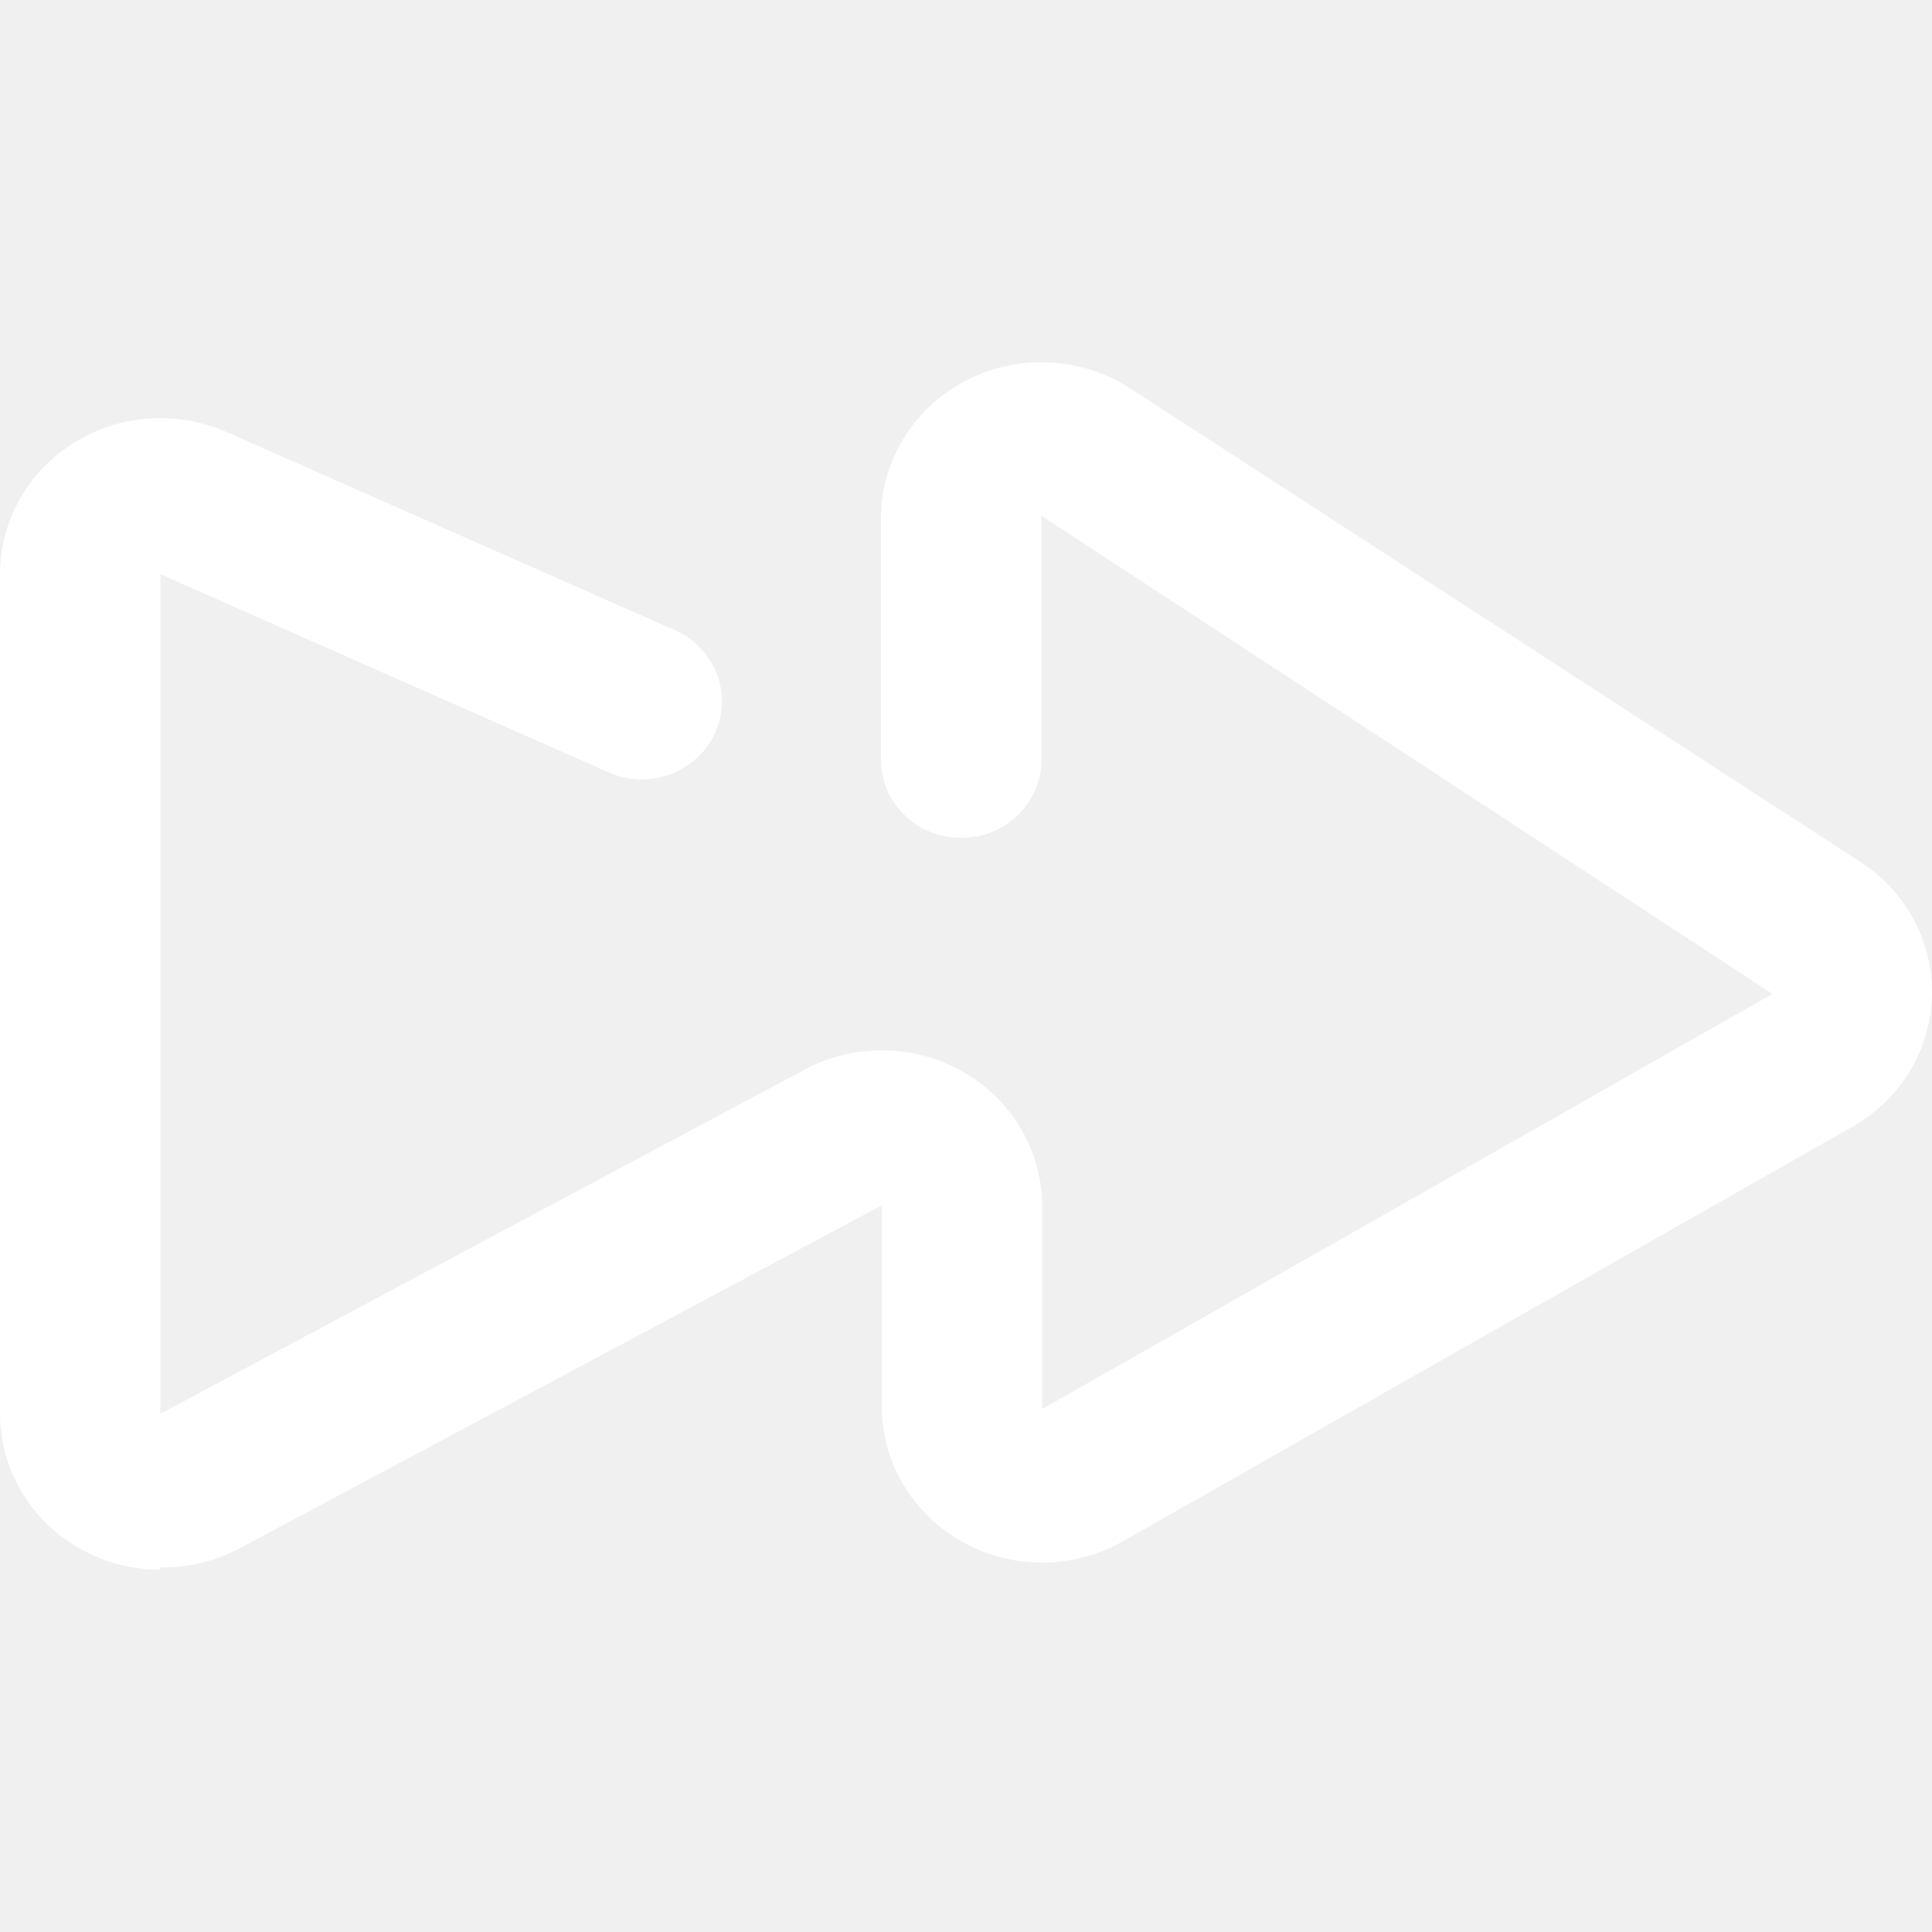
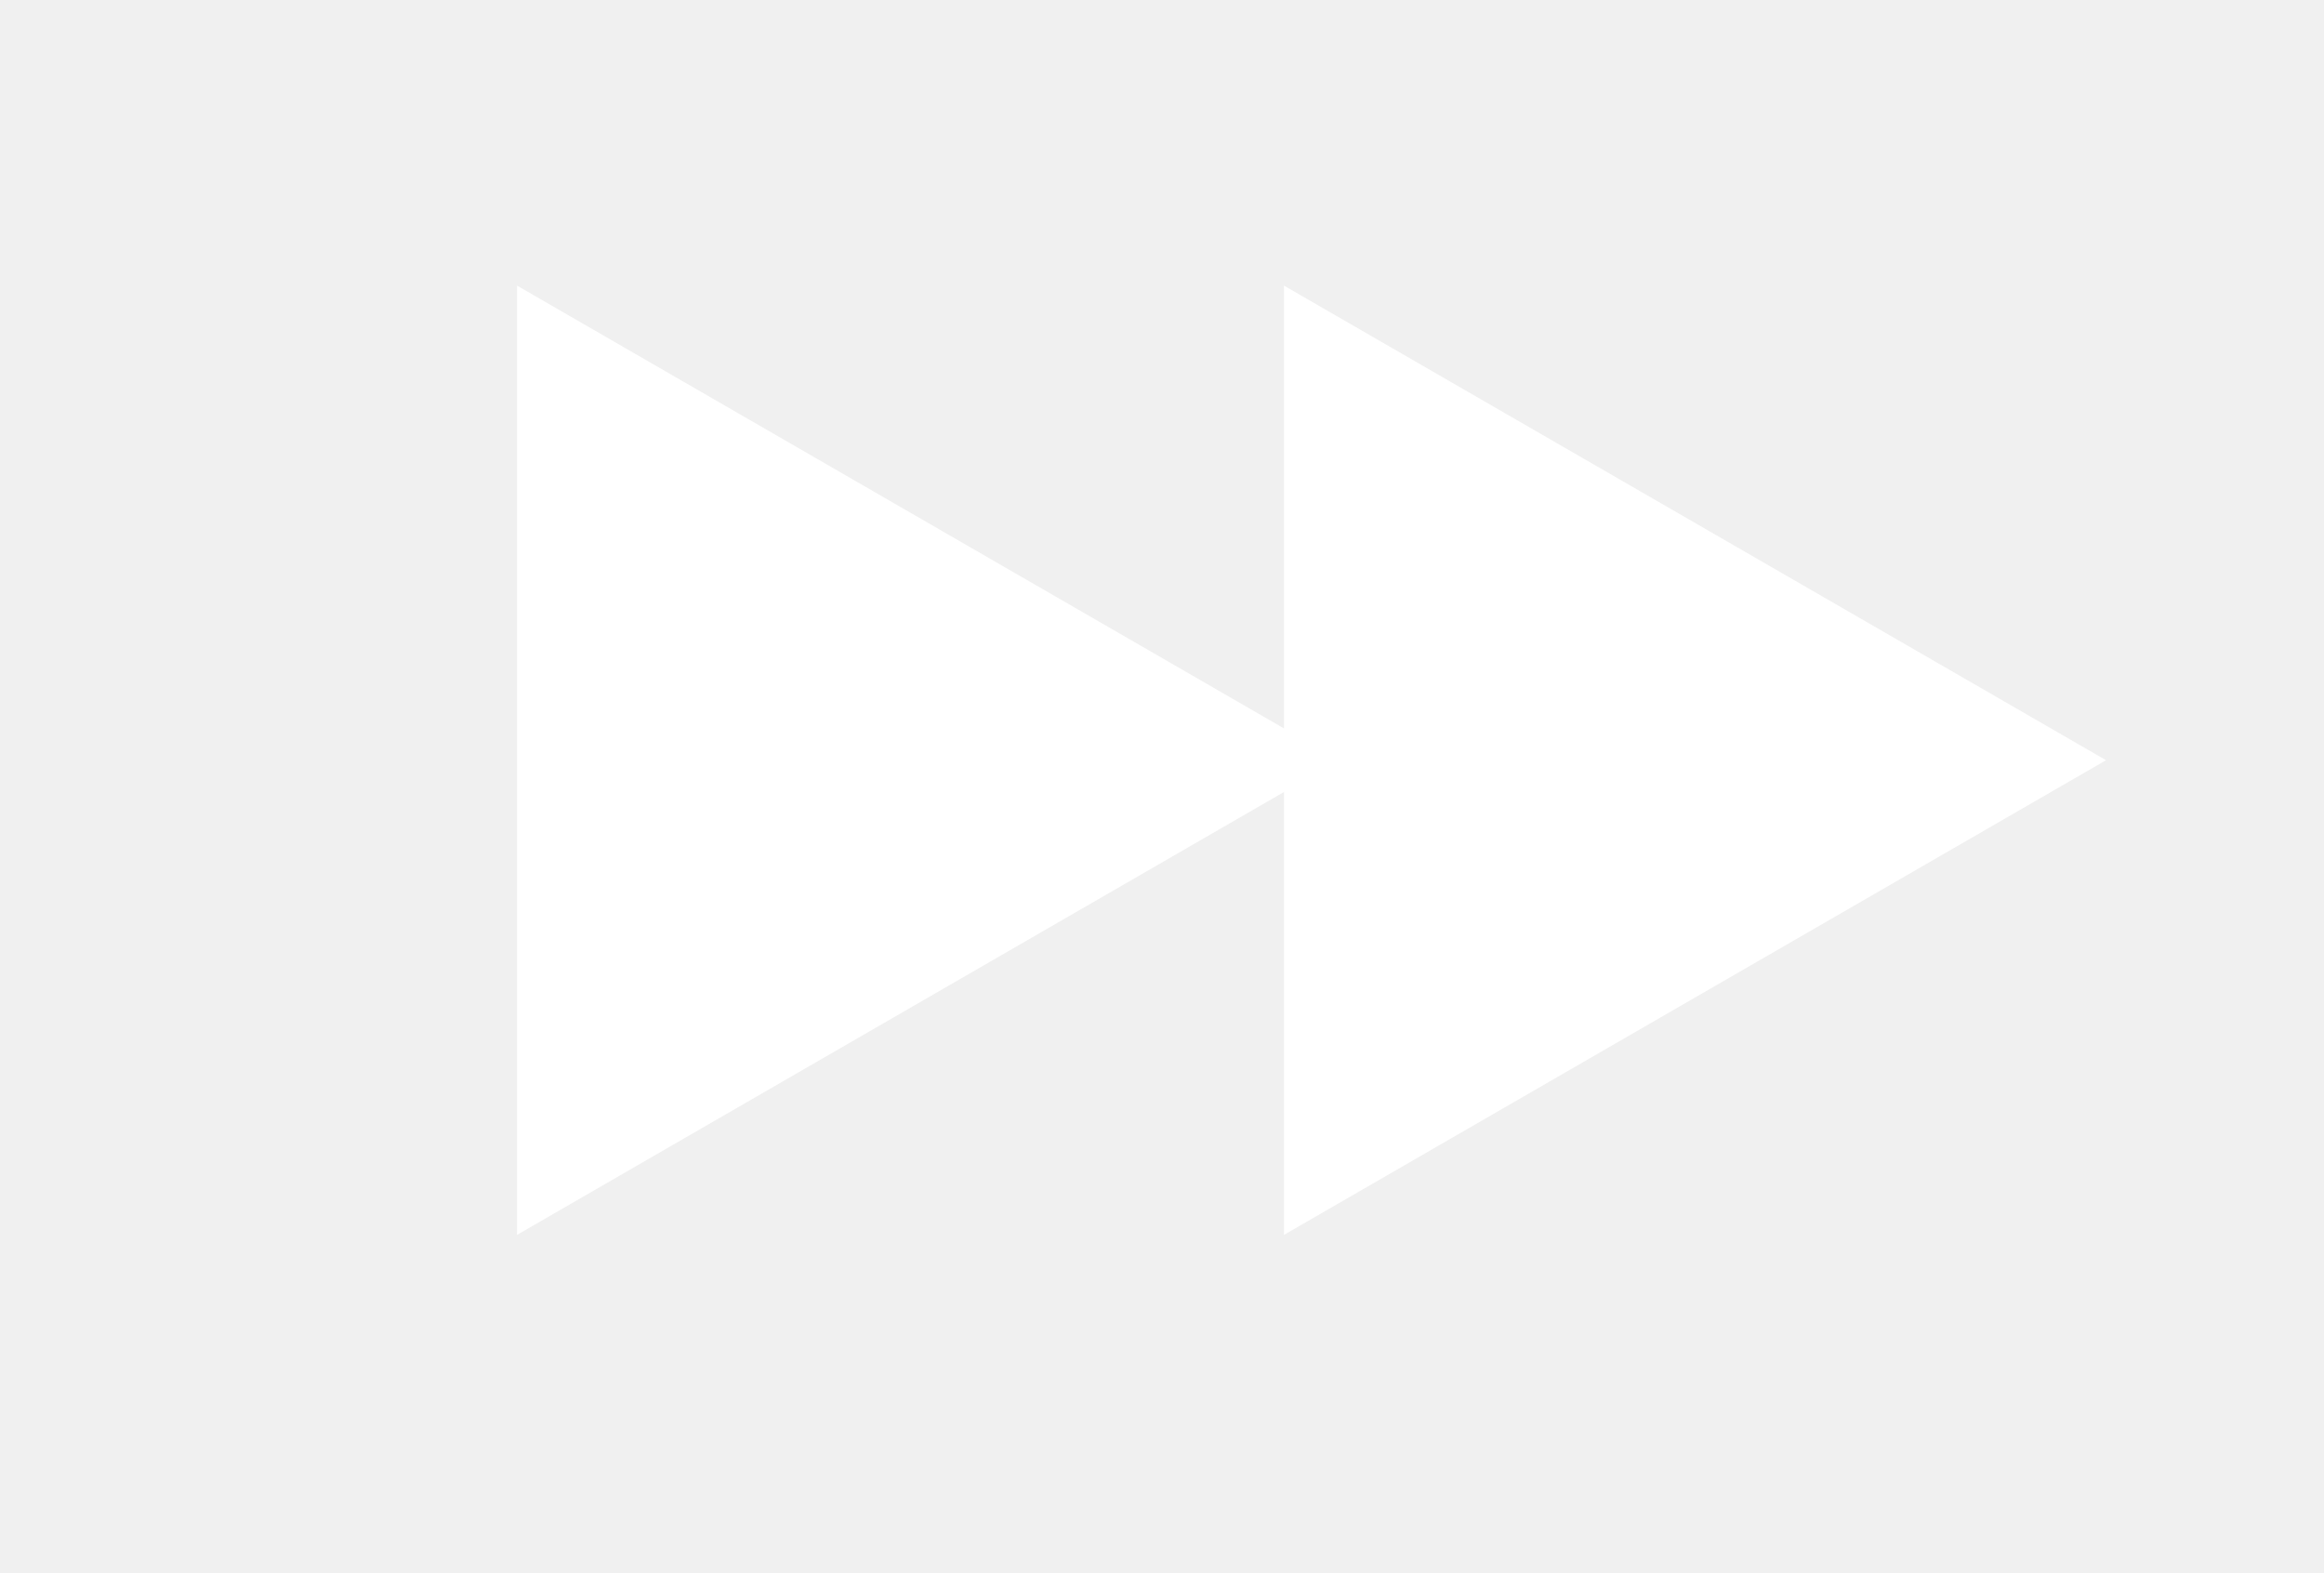
- <svg xmlns="http://www.w3.org/2000/svg" width="16" height="16" viewBox="0 0 16 10" fill="none">
-   <path fill-rule="evenodd" clip-rule="evenodd" d="M1.328 9.981C1.56 9.984 1.789 9.928 1.992 9.819L7.303 6.982L7.303 8.65C7.303 9.111 7.557 9.537 7.967 9.768C8.378 9.998 8.884 9.998 9.295 9.767L15.343 6.33C15.738 6.105 15.986 5.698 15.999 5.253C16.013 4.807 15.79 4.387 15.409 4.139L9.361 0.217C8.954 -0.047 8.431 -0.072 7.999 0.152C7.567 0.376 7.297 0.814 7.296 1.29V3.293C7.296 3.65 7.593 3.939 7.96 3.939C8.327 3.939 8.624 3.65 8.624 3.293V1.271L14.679 5.231L8.631 8.669V7.008C8.637 6.543 8.387 6.111 7.975 5.876C7.563 5.64 7.053 5.639 6.639 5.871L1.328 8.708L1.328 1.755L5.039 3.396C5.373 3.544 5.766 3.401 5.919 3.077C6.071 2.752 5.924 2.368 5.59 2.22L1.879 0.579C1.468 0.397 0.99 0.43 0.61 0.668C0.23 0.906 -0 1.315 0 1.755V8.708C0 9.421 0.595 10 1.328 10V9.981Z" fill="white" />
+ <svg xmlns="http://www.w3.org/2000/svg" width="34" height="23" viewBox="0 0 34 23" fill="none">
+   <path d="M7.564 4.178L19.59 11.121L7.564 18.065L7.564 4.178Z" fill="white" />
+   <path d="M18.784 4.178L30.811 11.121L18.784 18.065L18.784 4.178Z" fill="white" />
</svg>
